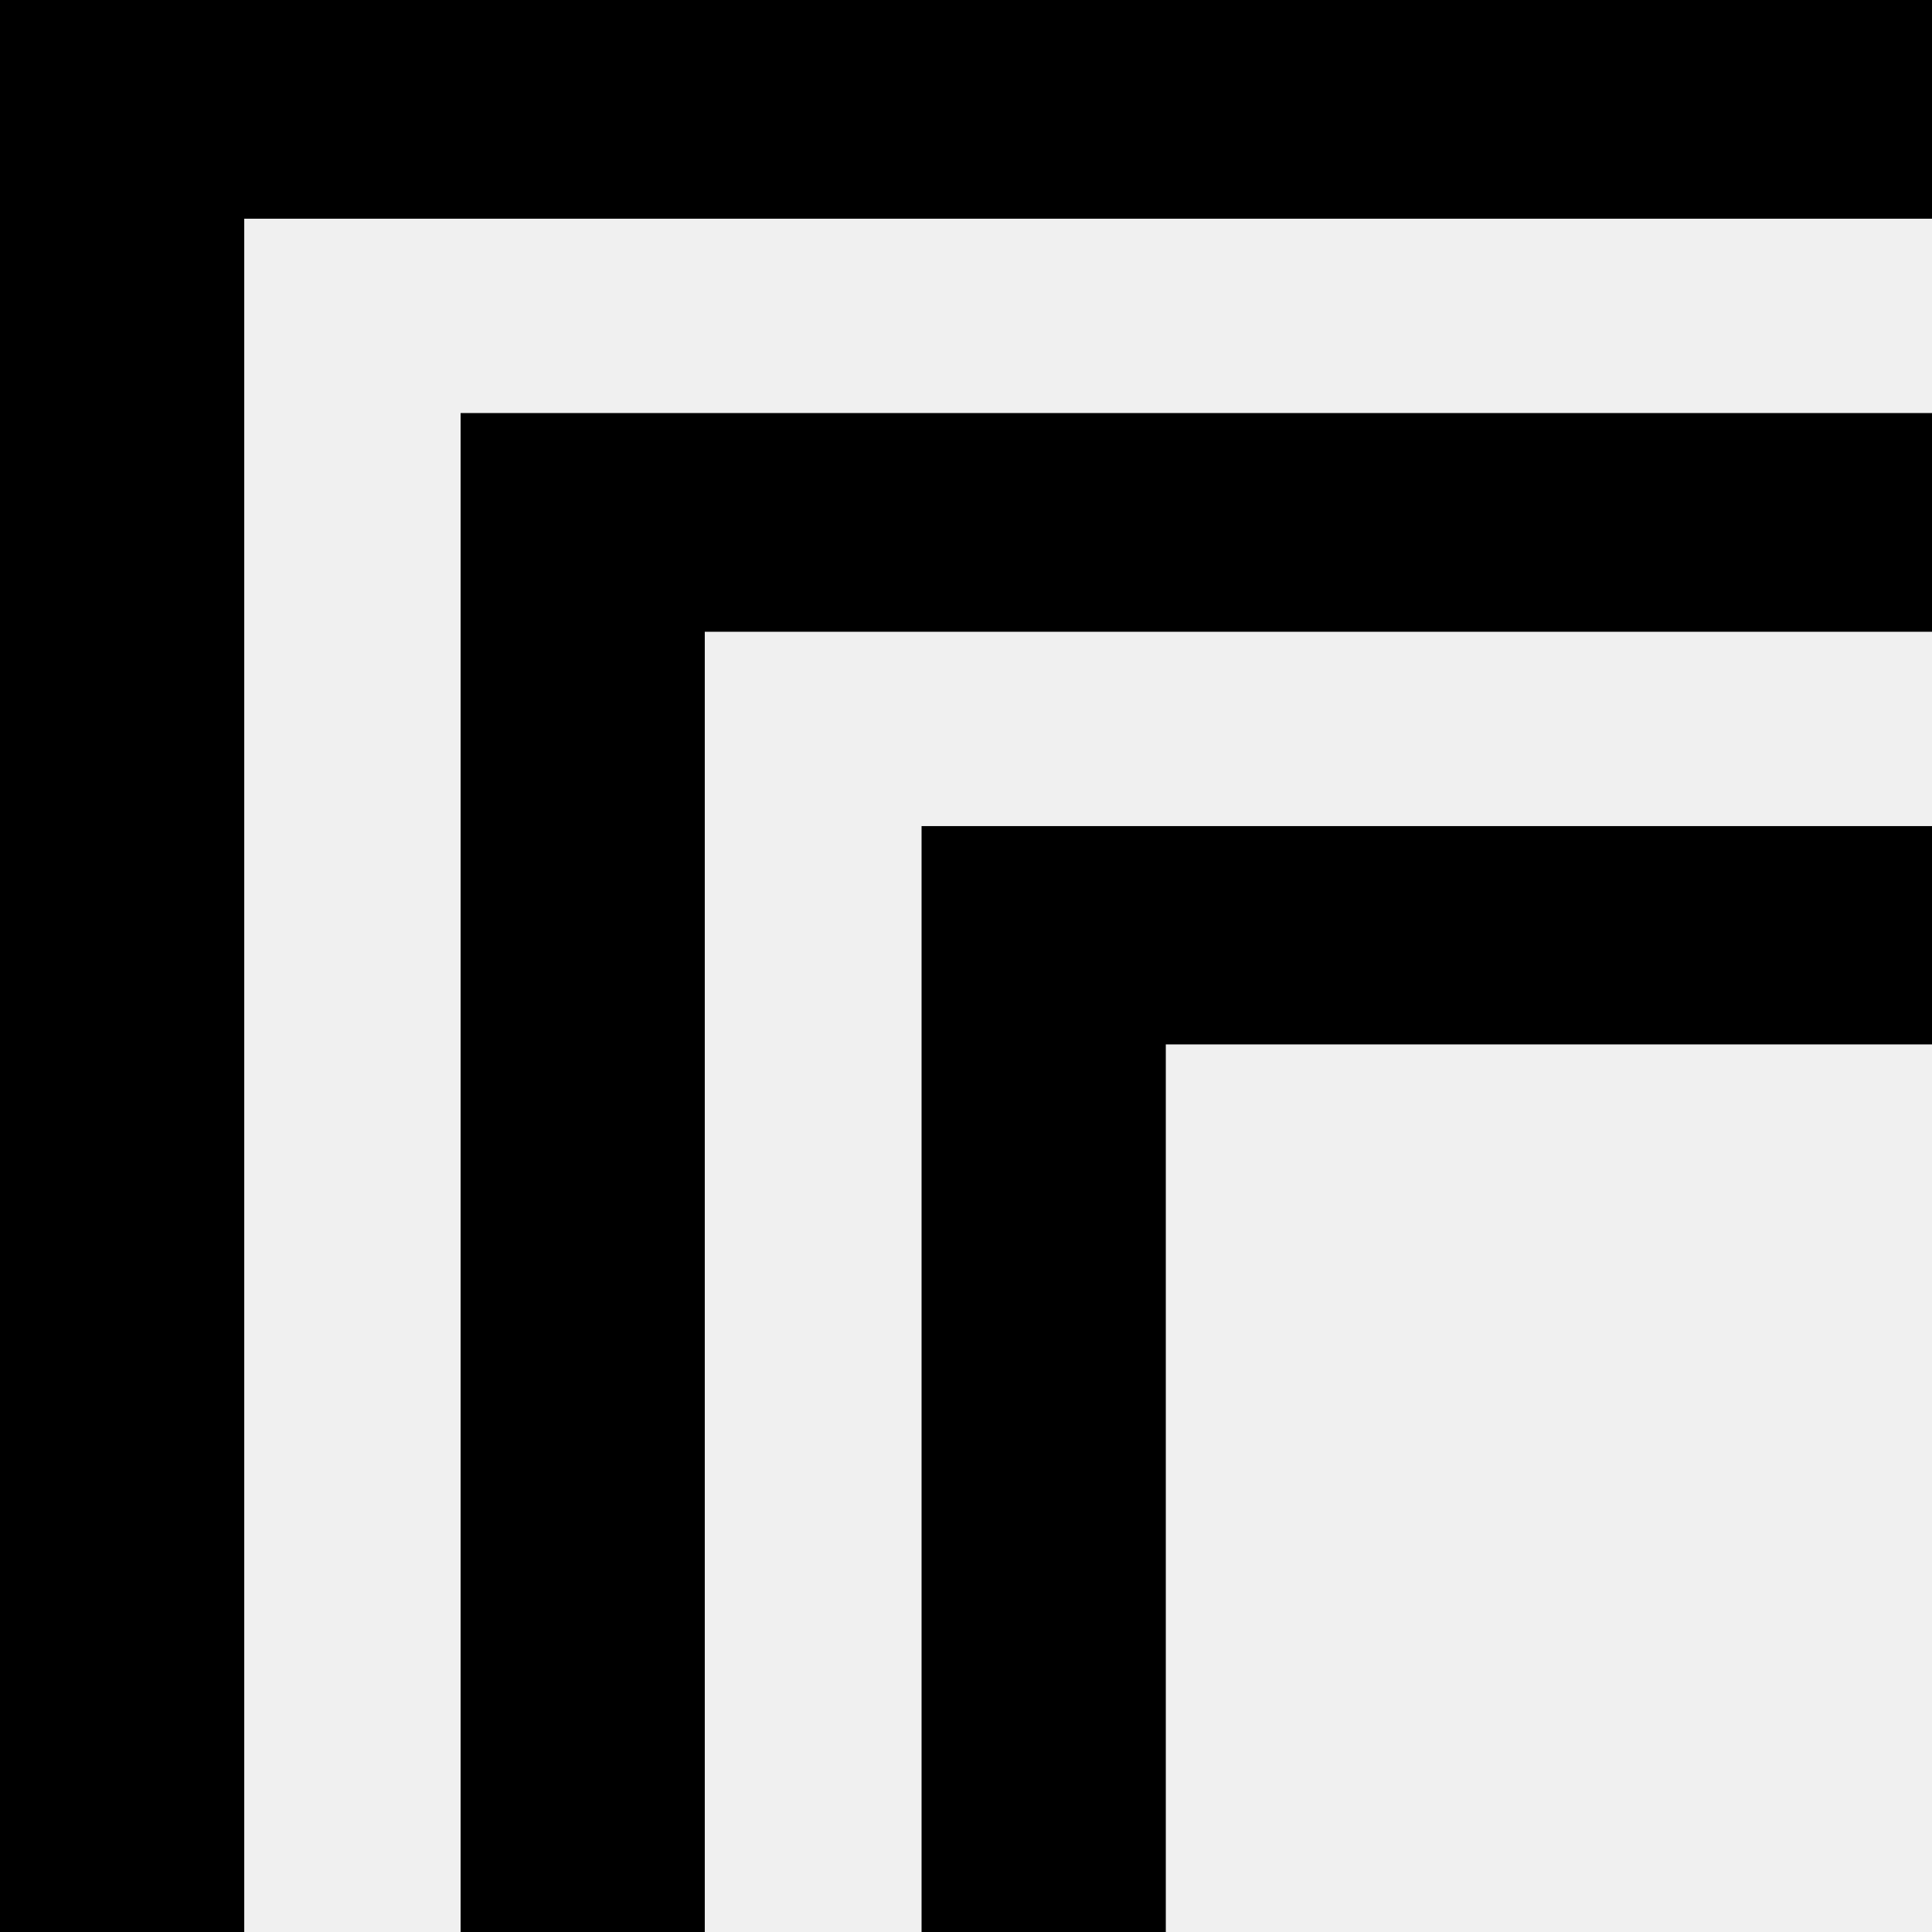
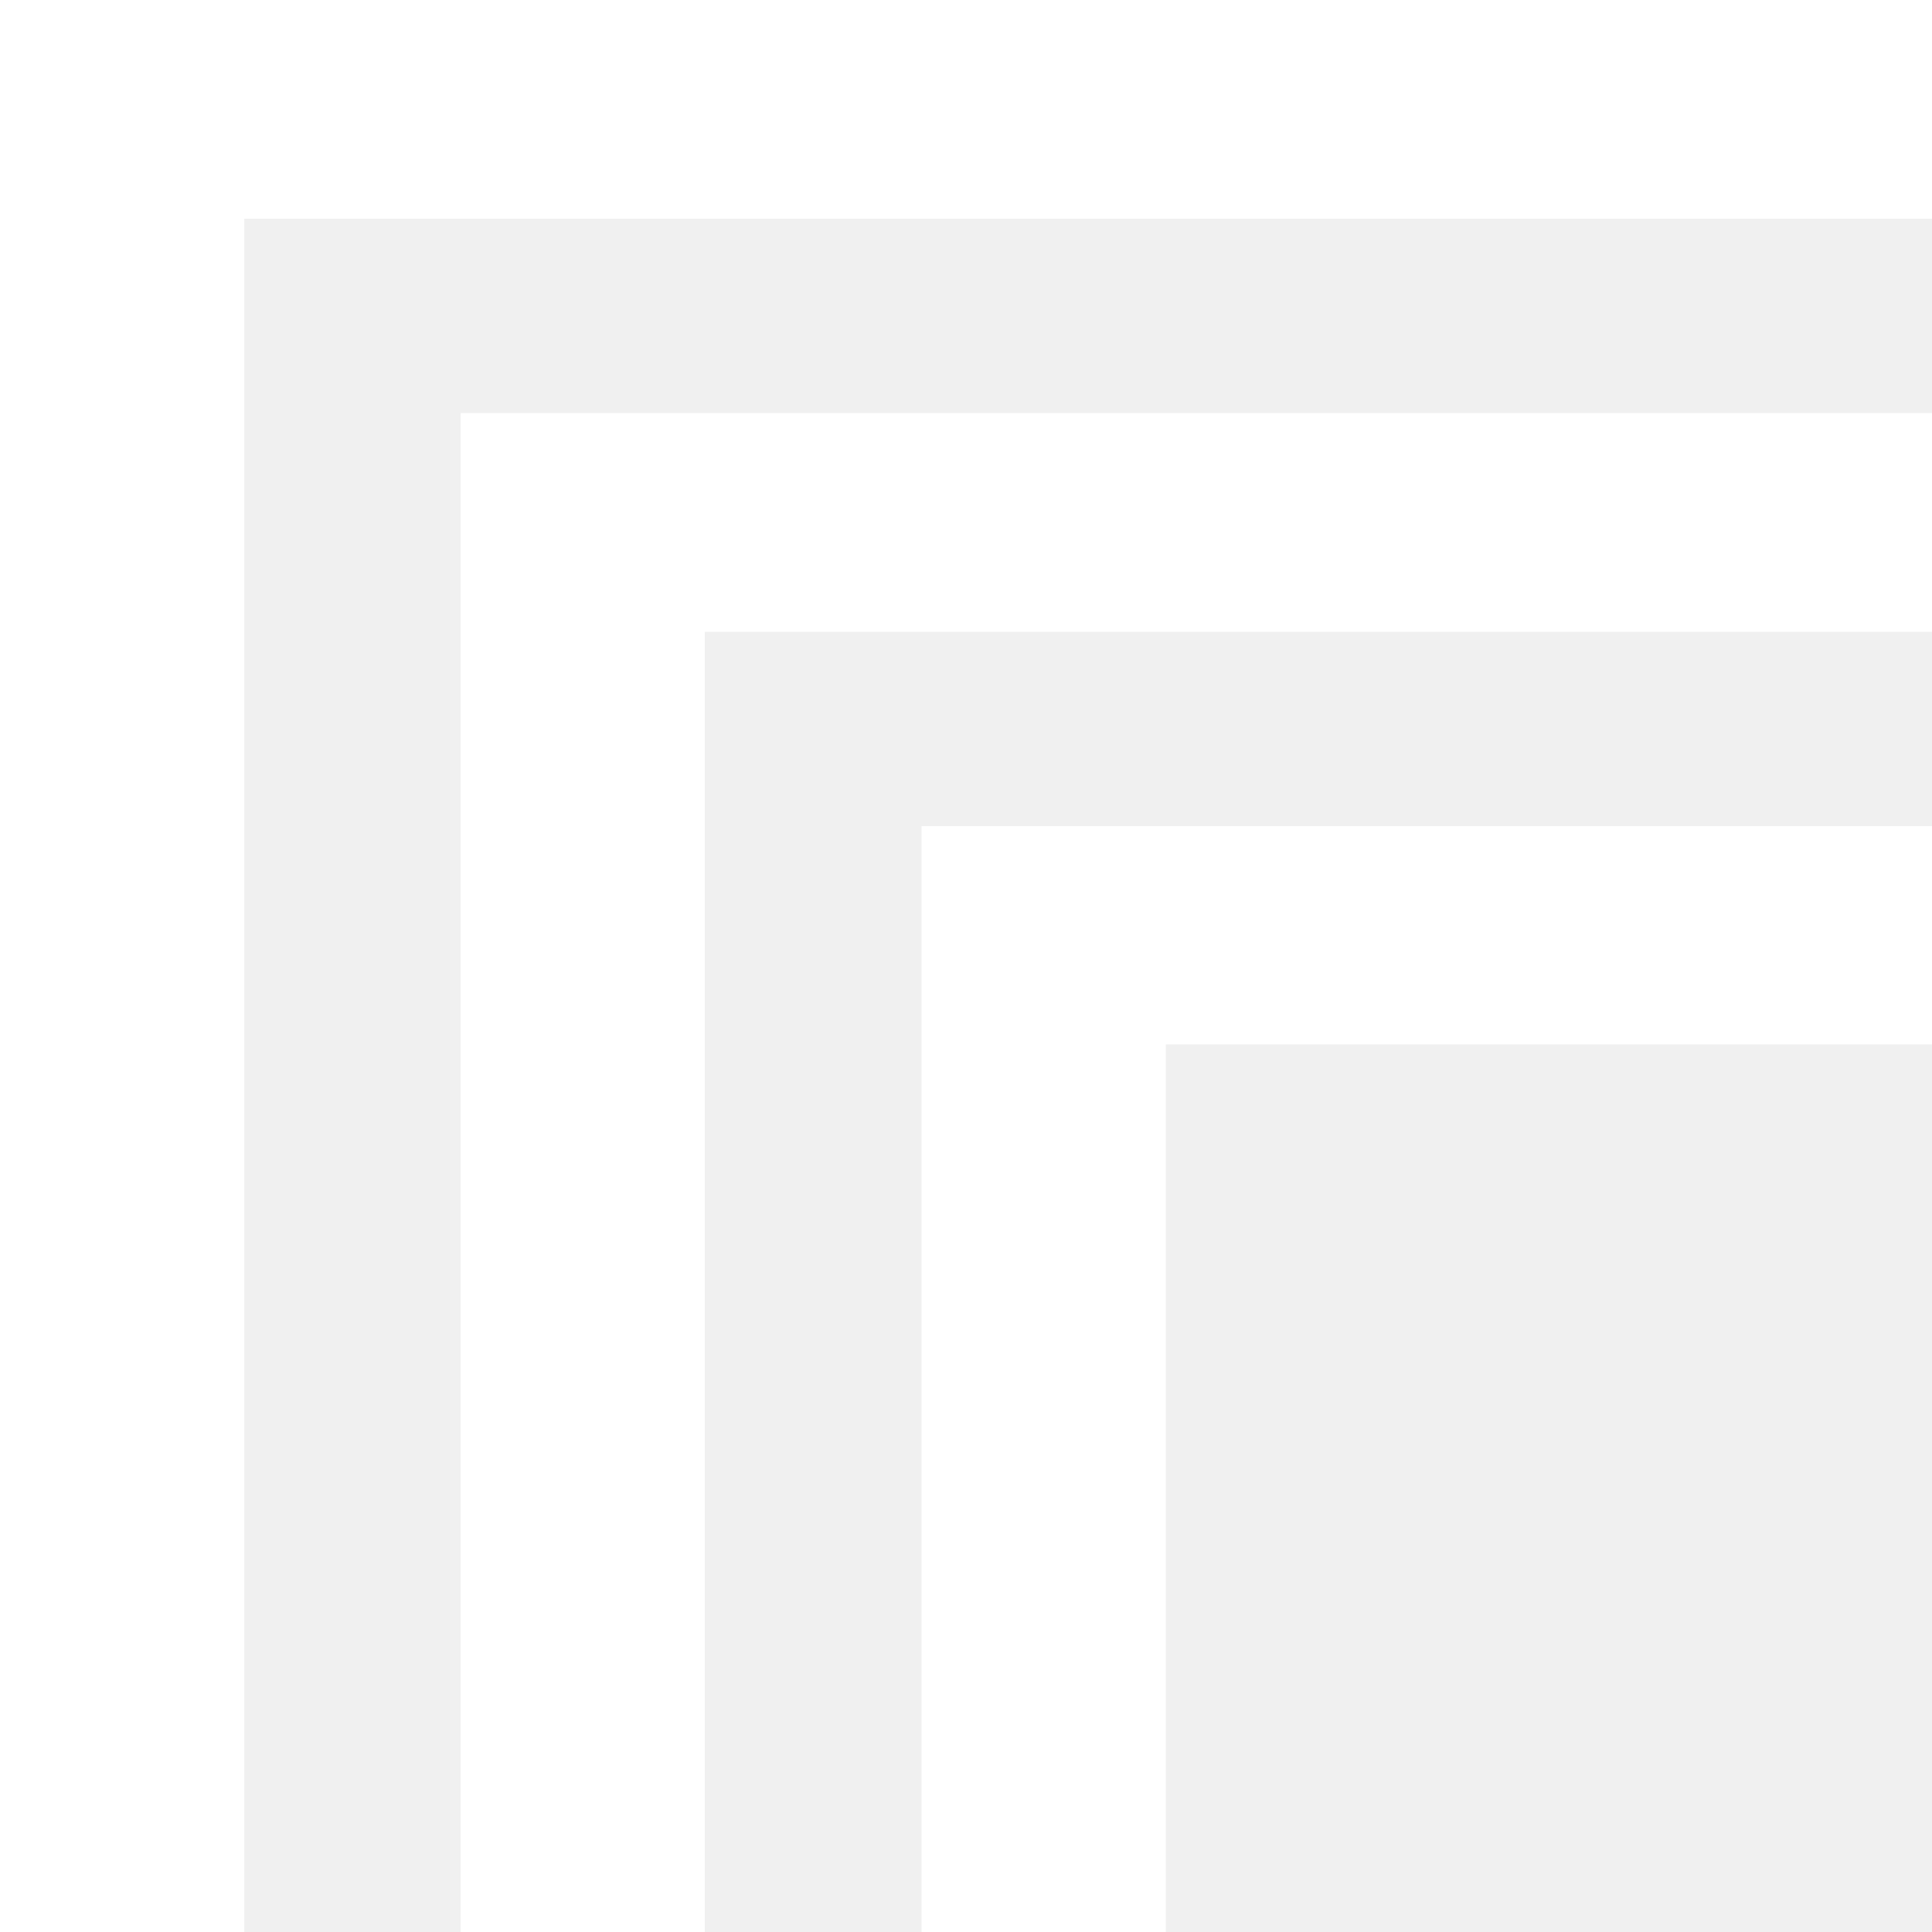
- <svg xmlns="http://www.w3.org/2000/svg" fill="#000000" role="img" viewBox="0 0 24 24">
+ <svg xmlns="http://www.w3.org/2000/svg" fill="#ffffff" role="img" viewBox="0 0 24 24">
  <path d="M24 10.262v2.712h-9.518V24h-3.034V10.262zm0-5.131v2.717H8.755V24H5.722V5.131zM24 0v2.717H3.034V24H0V0z" />
</svg>
